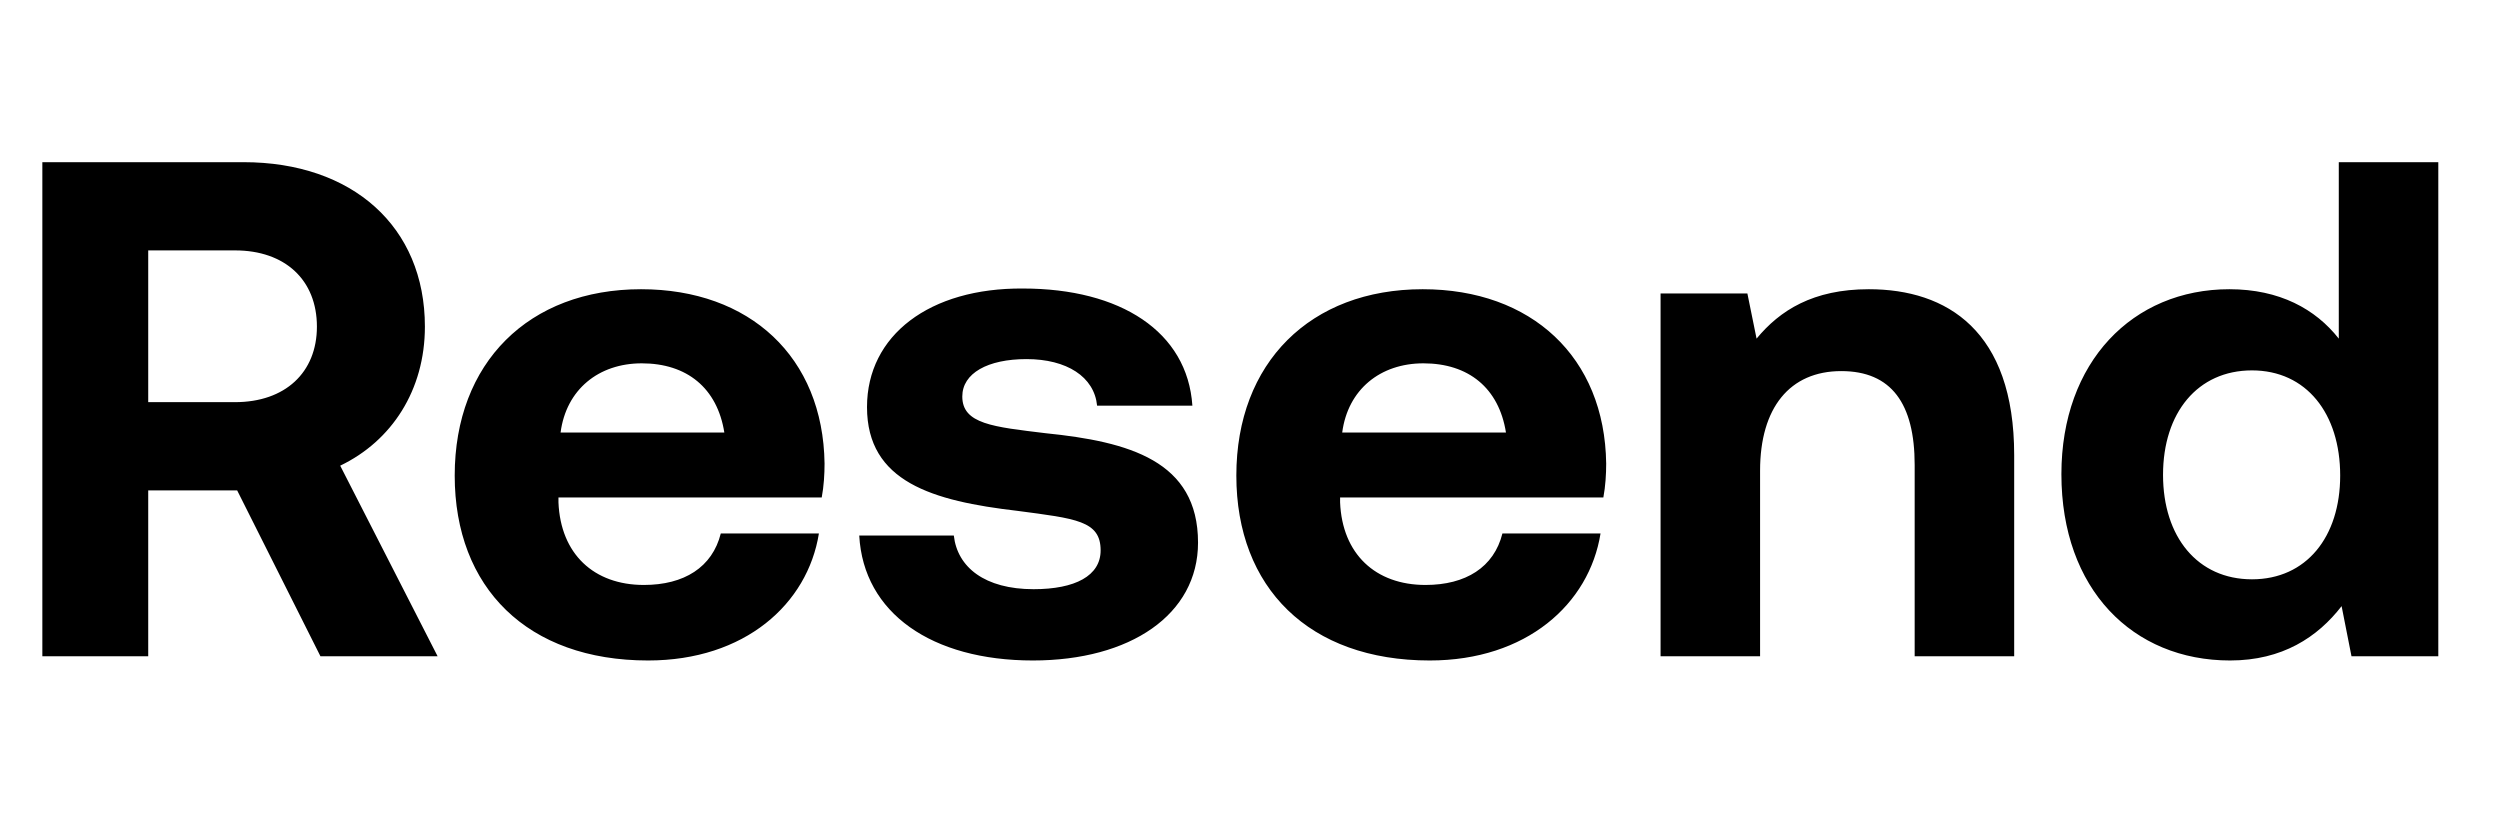
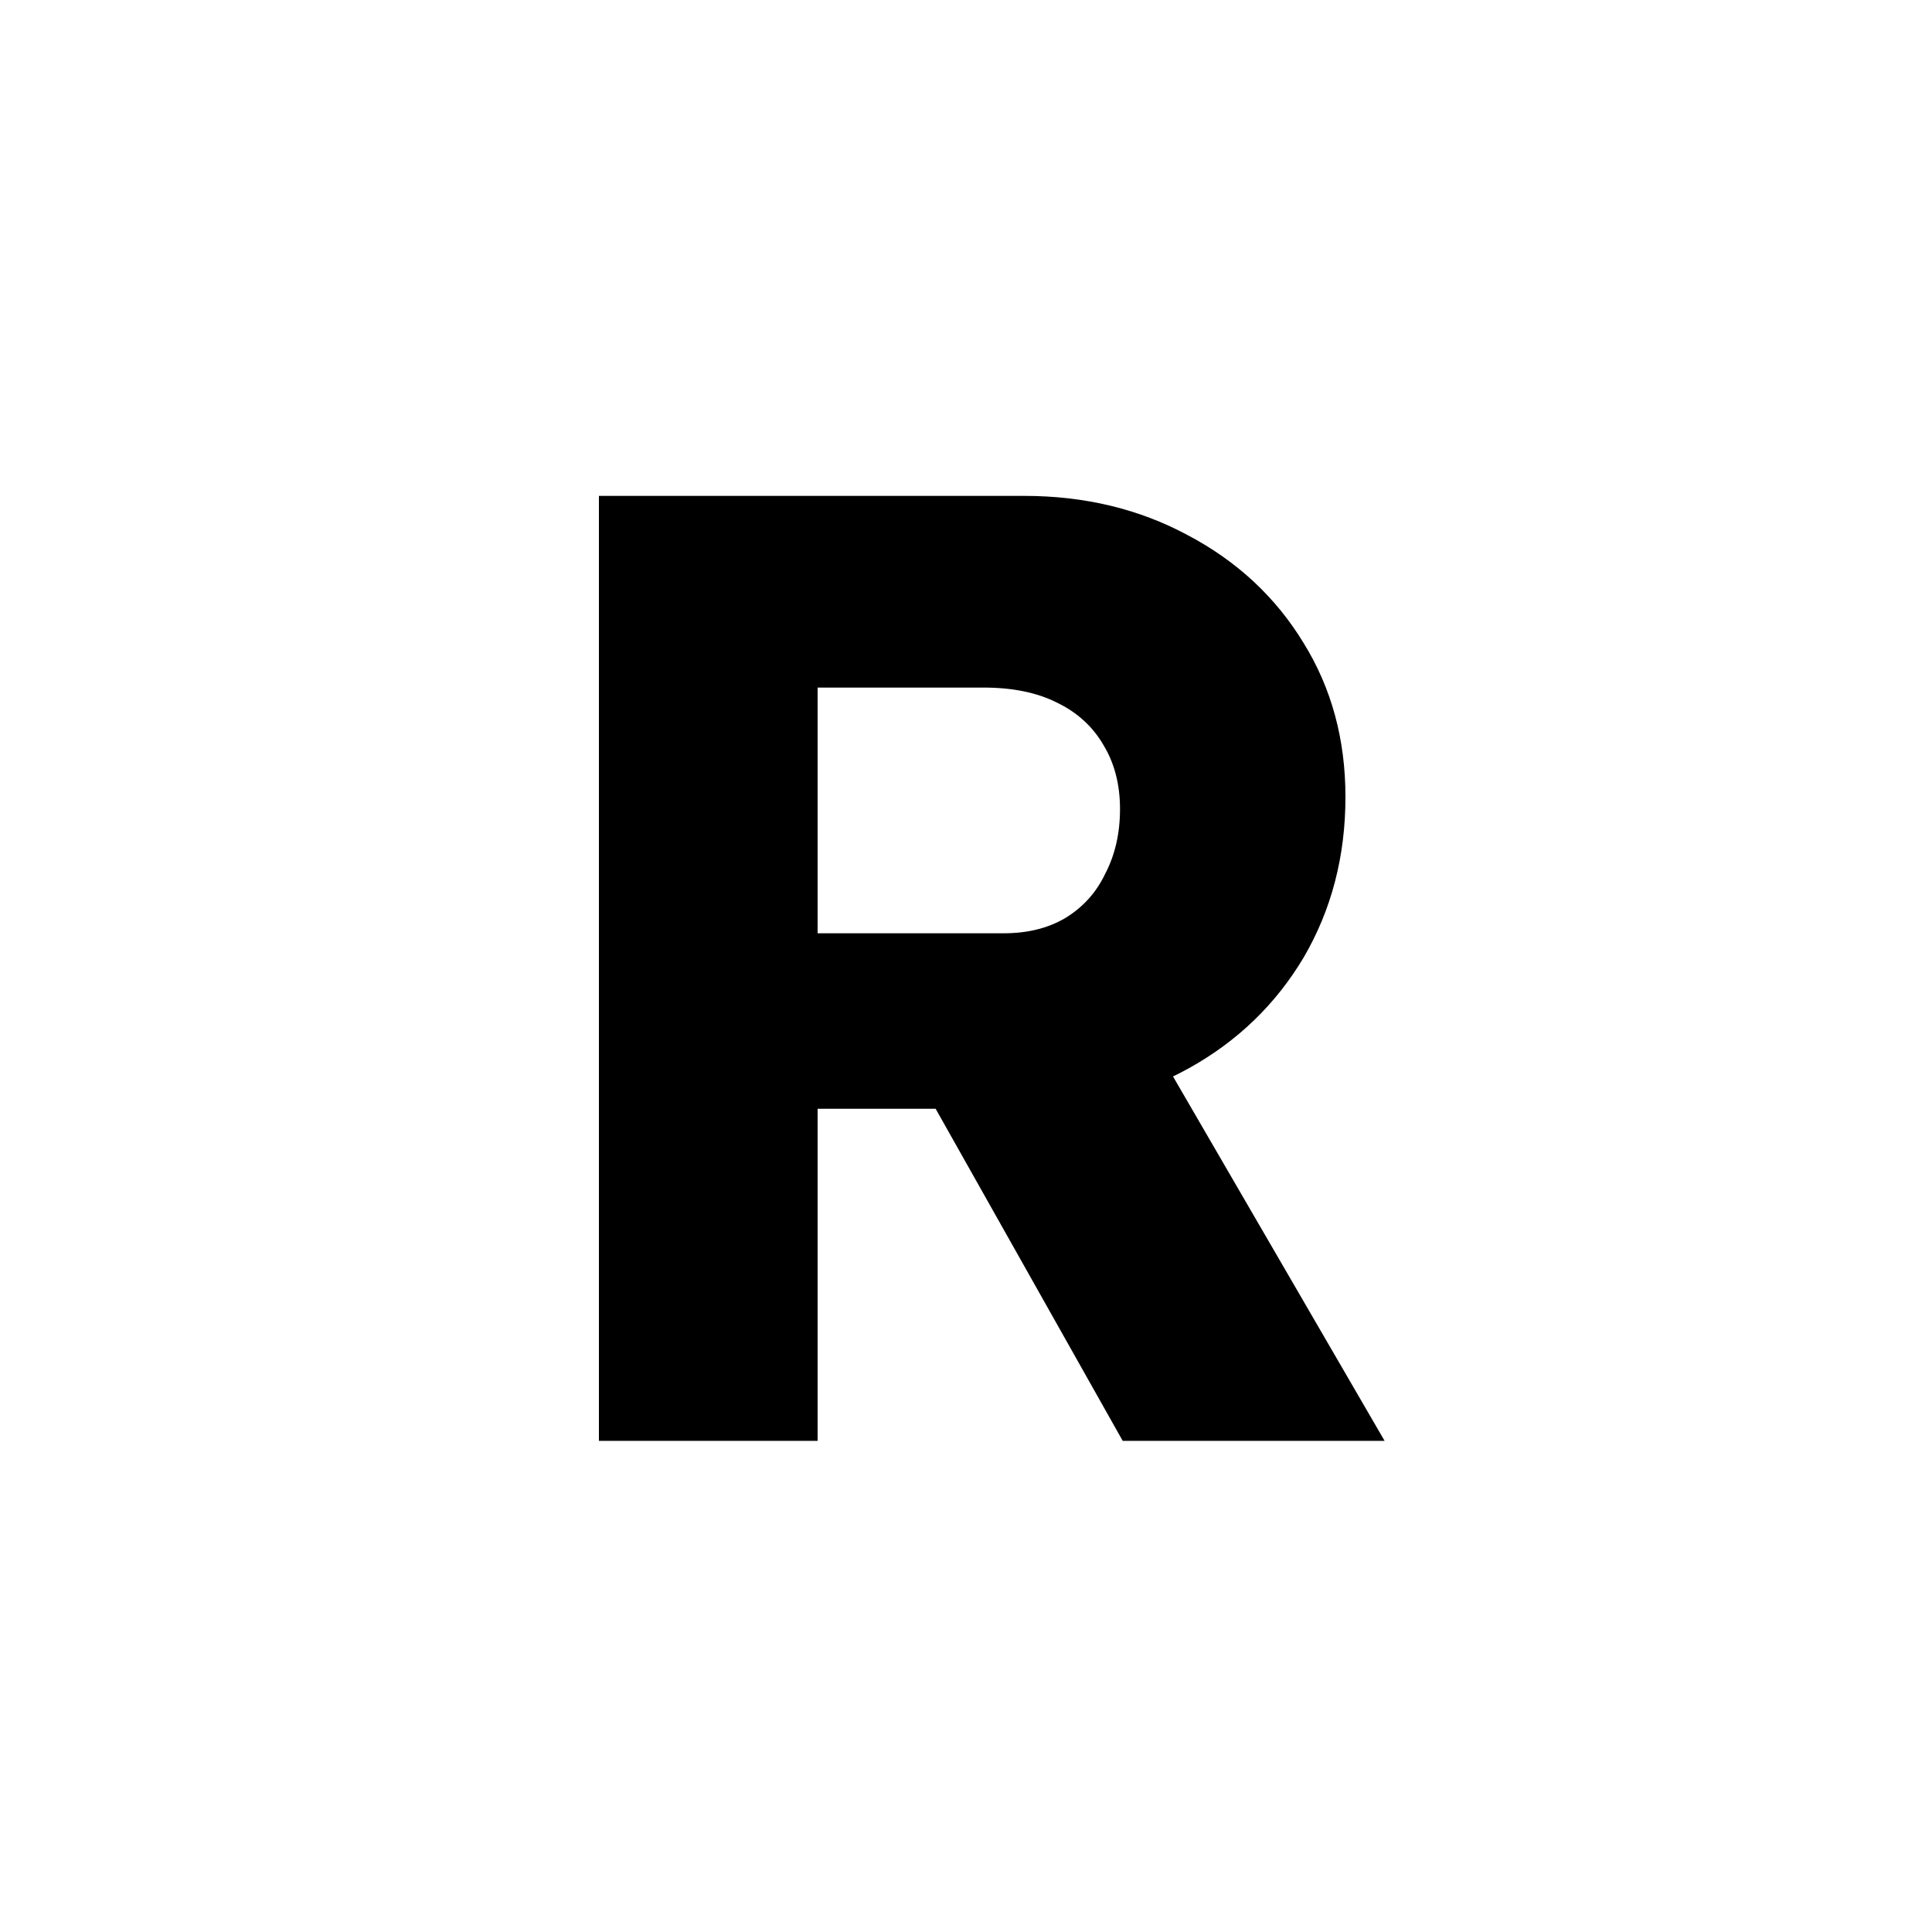
- <svg xmlns="http://www.w3.org/2000/svg" width="1500" height="489" viewBox="0 0 1500 489" fill="none">
-   <path d="M25.409 393.747V97.306H146.103C211.32 97.306 254.939 135.844 254.939 195.979C254.939 234.093 235.035 264.584 204.121 279.406L262.562 393.747H192.263L142.292 294.228H88.932V393.747H25.409ZM141.021 150.242H88.932V241.292H141.021C171.089 241.292 190.146 223.506 190.146 195.979C190.146 168.029 171.089 150.242 141.021 150.242ZM388.86 396.288C316.444 396.288 272.825 352.669 272.825 285.335C272.825 217.577 317.291 173.534 384.625 173.534C449.842 173.534 493.885 214.189 494.732 278.135C494.732 284.488 494.308 291.687 493.038 298.463H335.077V301.427C336.348 332.342 356.252 350.975 386.319 350.975C410.458 350.975 427.398 340.388 432.479 320.061H491.344C484.568 362.409 446.878 396.288 388.86 396.288ZM336.348 259.502H434.597C430.362 232.822 412.152 218 385.049 218C359.216 218 339.736 233.669 336.348 259.502ZM515.546 321.331H572.293C574.41 340.388 590.926 353.516 620.147 353.516C645.133 353.516 660.378 345.47 660.378 330.224C660.378 312.438 645.556 311.167 610.407 306.509C559.588 300.58 520.204 289.146 520.204 244.256C520.204 201.061 557.894 172.687 613.795 173.111C672.236 173.111 712.467 198.943 715.431 243.409H658.261C656.567 226.046 640.051 215.459 615.912 215.459C592.62 215.459 577.375 223.929 577.375 237.904C577.375 254.42 596.008 256.114 627.346 259.925C677.318 265.007 718.819 276.441 718.819 325.566C718.819 368.762 678.165 396.288 619.723 396.288C559.165 396.288 518.087 367.915 515.546 321.331ZM857.839 396.288C785.423 396.288 741.803 352.669 741.803 285.335C741.803 217.577 786.27 173.534 853.604 173.534C918.821 173.534 962.864 214.189 963.711 278.135C963.711 284.488 963.287 291.687 962.017 298.463H804.056V301.427C805.326 332.342 825.23 350.975 855.298 350.975C879.437 350.975 896.376 340.388 901.458 320.061H960.323C953.547 362.409 915.857 396.288 857.839 396.288ZM805.326 259.502H903.575C899.341 232.822 881.131 218 854.027 218C828.195 218 808.714 233.669 805.326 259.502ZM1121.27 173.534C1168.28 173.534 1208.51 198.52 1208.51 273.054V393.747H1148.8V278.982C1148.8 242.139 1134.82 222.659 1104.75 222.659C1073.84 222.659 1056.05 244.68 1056.05 282.37V393.747H996.342V176.075H1048.43L1053.94 203.178C1067.91 186.239 1087.82 173.534 1121.27 173.534ZM1403.27 203.178V97.306H1462.98V393.747H1410.89L1404.96 363.68C1390.56 382.313 1369.39 396.288 1338.05 396.288C1279.61 396.288 1236.84 353.516 1236.84 284.488C1236.84 217.153 1279.61 173.534 1337.63 173.534C1367.69 173.534 1389.29 185.392 1403.27 203.178ZM1351.18 347.587C1383.79 347.587 1404.11 322.178 1404.11 285.335C1404.11 248.068 1383.79 222.235 1351.18 222.235C1318.57 222.235 1297.82 247.644 1297.82 284.911C1297.82 322.178 1318.57 347.587 1351.18 347.587Z" fill="black" />
+ <svg xmlns="http://www.w3.org/2000/svg" width="600" height="600" viewBox="0 0 600 600" fill="none">
+   <path d="M186 447.471V154H318.062C336.788 154 353.697 158.053 368.79 166.158C384.163 174.263 396.181 185.443 404.845 199.698C413.51 213.672 417.842 229.604 417.842 247.491C417.842 265.938 413.51 282.568 404.845 297.381C396.181 311.915 384.302 323.375 369.209 331.759C354.117 340.144 337.067 344.337 318.062 344.337H253.917V447.471H186ZM348.667 447.471L274.041 314.99L346.99 304.509L430 447.471H348.667ZM253.917 289.835H311.773C319.04 289.835 325.329 288.298 330.639 285.223C336.229 281.869 340.421 277.258 343.216 271.388C346.291 265.519 347.828 258.811 347.828 251.265C347.828 243.718 346.151 237.15 342.797 231.56C339.443 225.691 334.552 221.219 328.124 218.144C321.975 215.07 314.428 213.533 305.484 213.533H253.917V289.835Z" fill="black" />
</svg>
